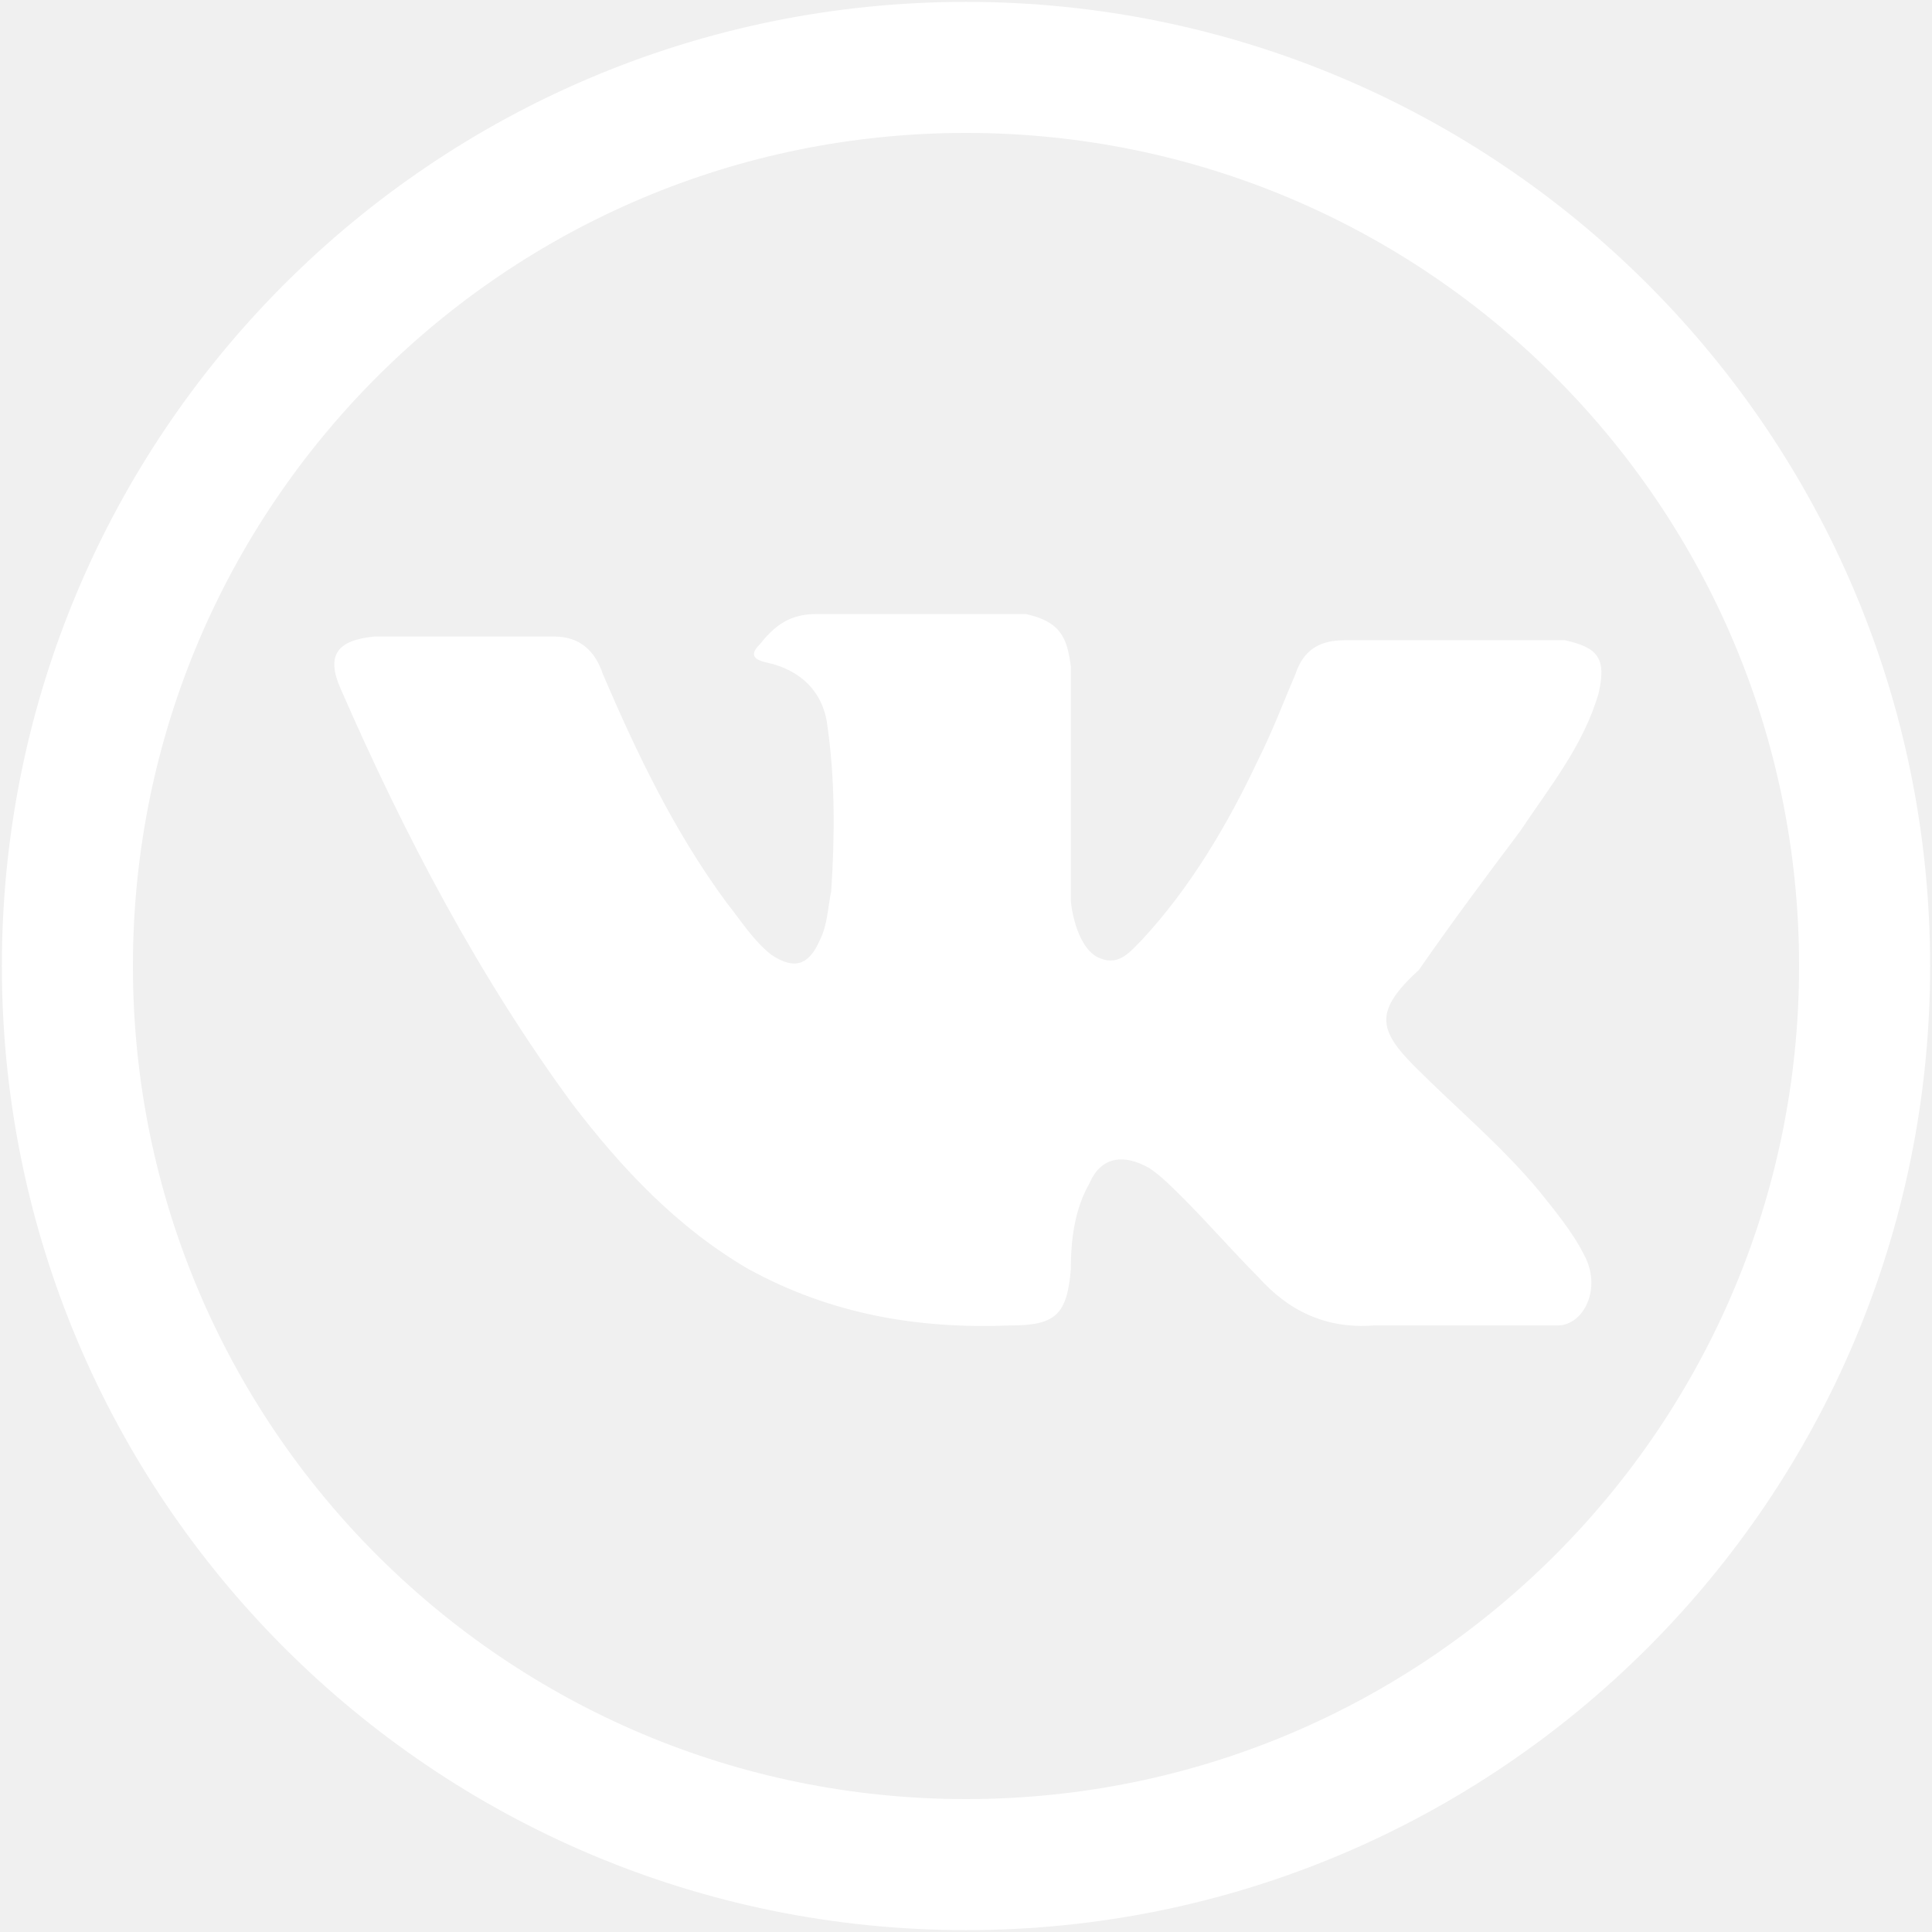
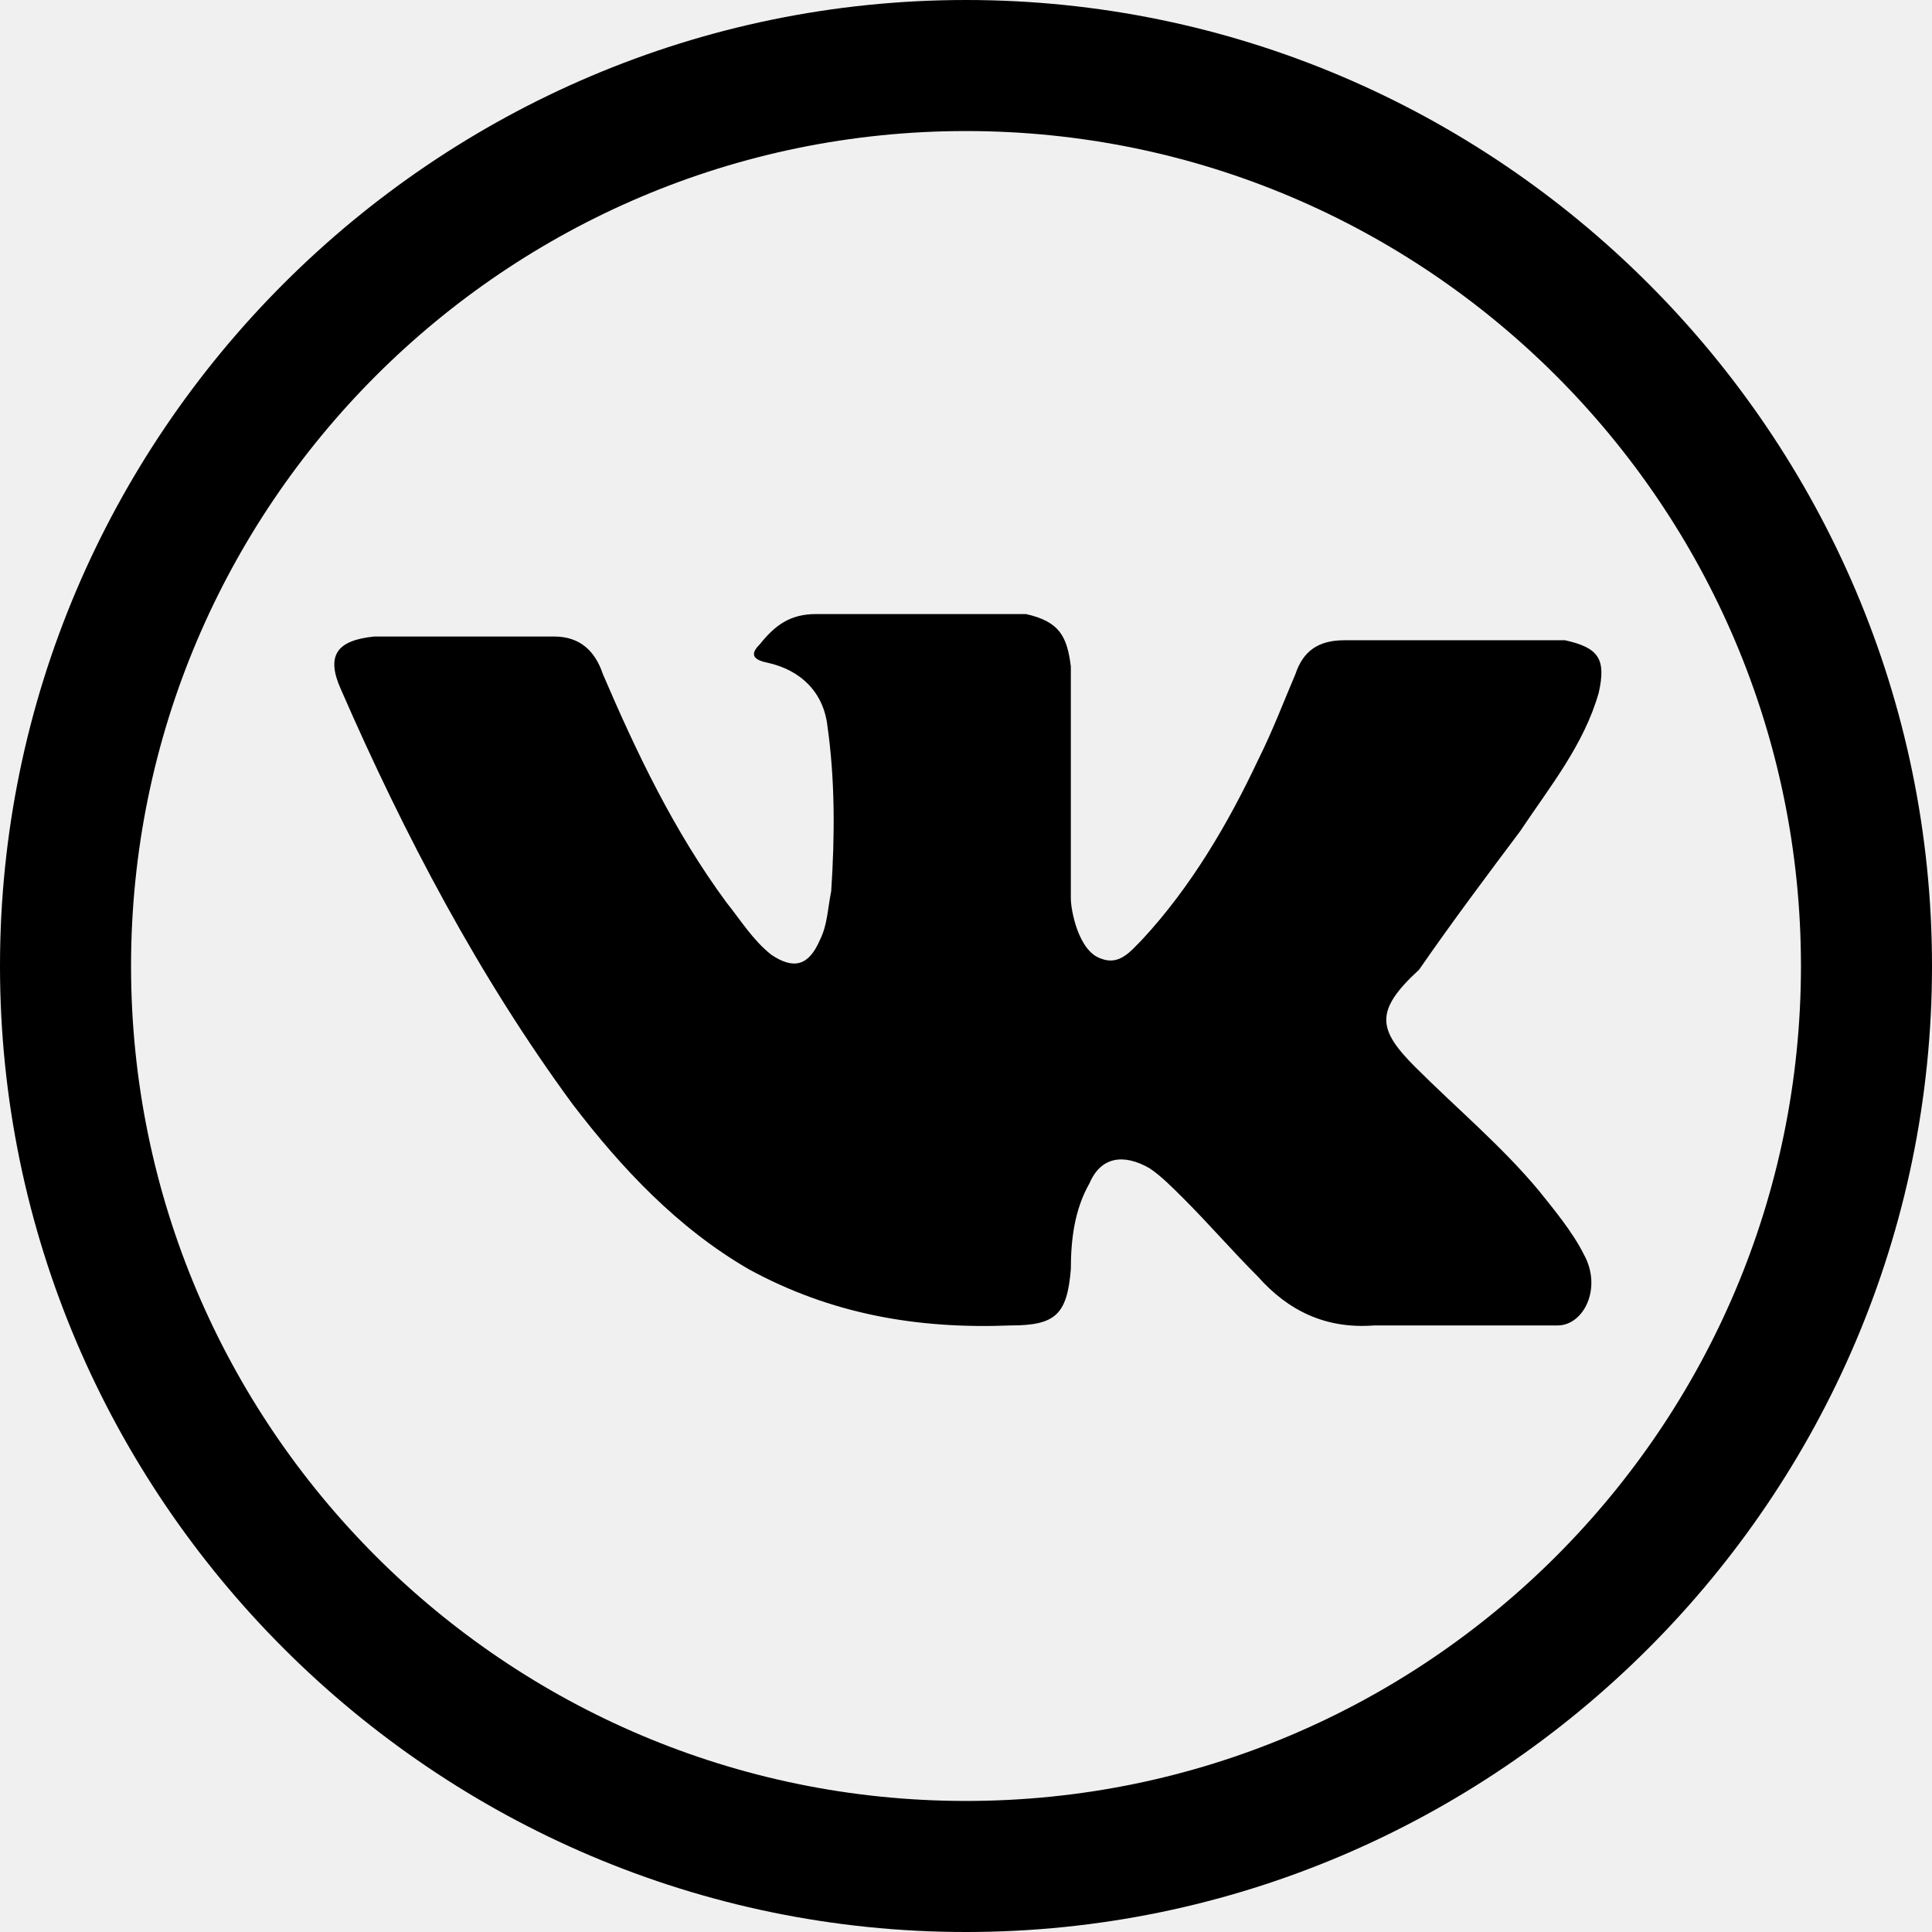
<svg xmlns="http://www.w3.org/2000/svg" version="1.1" id="Слой_1" x="0px" y="0px" viewBox="0 0 51.6 51.6" enable-background="new 0 0 51.6 51.6" xml:space="preserve">
  <g>
-     <circle fill="none" stroke="#FFFFFF" stroke-width="3.5" stroke-miterlimit="10" cx="25.8" cy="25.8" r="24" />
-     <path fill="#FFFFFF" d="M37.8,28.5c1.1,1.1,2.3,2.1,3.3,3.3c0.4,0.5,0.9,1.1,1.2,1.7c0.5,0.9,0,1.9-0.7,1.9l-4.9,0   c-1.3,0.1-2.3-0.4-3.1-1.3c-0.7-0.7-1.3-1.4-2-2.1c-0.3-0.3-0.6-0.6-0.9-0.8c-0.7-0.4-1.3-0.3-1.6,0.4c-0.4,0.7-0.5,1.5-0.5,2.3   c-0.1,1.2-0.4,1.5-1.6,1.5c-2.5,0.1-4.8-0.3-7-1.5c-1.9-1.1-3.4-2.7-4.7-4.4c-2.5-3.4-4.5-7.2-6.2-11.1c-0.4-0.9-0.1-1.3,0.9-1.4   c1.6,0,3.2,0,4.8,0c0.7,0,1.1,0.4,1.3,1c0.9,2.1,1.9,4.2,3.3,6.1c0.4,0.5,0.7,1,1.2,1.4c0.6,0.4,1,0.3,1.3-0.4   c0.2-0.4,0.2-0.8,0.3-1.3c0.1-1.5,0.1-3-0.1-4.4c-0.1-0.9-0.7-1.5-1.6-1.7c-0.5-0.1-0.4-0.3-0.2-0.5c0.4-0.5,0.8-0.8,1.5-0.8l5.6,0   c0.9,0.2,1.1,0.6,1.2,1.4l0,6.2c0,0.3,0.2,1.4,0.8,1.6c0.5,0.2,0.8-0.2,1.1-0.5c1.3-1.4,2.3-3.1,3.1-4.8c0.4-0.8,0.7-1.6,1-2.3   c0.2-0.6,0.6-0.9,1.3-0.9l5.4,0c0.2,0,0.3,0,0.5,0c0.9,0.2,1.1,0.5,0.9,1.4c-0.4,1.4-1.3,2.5-2.1,3.7c-0.9,1.2-1.8,2.4-2.7,3.7   C36.7,27,36.8,27.5,37.8,28.5z" />
+     <g>
+       <path d="M25.8,51.6C11.6,51.6,0,40,0,25.8C0,11.6,11.6,0,25.8,0C40,0,51.6,11.6,51.6,25.8    C51.6,40,40,51.6,25.8,51.6z M25.8,3.5c-12.3,0-22.3,10-22.3,22.3c0,12.3,10,22.3,22.3,22.3c12.3,0,22.3-10,22.3-22.3    C48.1,13.5,38.1,3.5,25.8,3.5z" />
+     </g>
+     <g>
+       <path d="M37.8,28.5c1.1,1.1,2.3,2.1,3.3,3.3c0.4,0.5,0.9,1.1,1.2,1.7c0.5,0.9,0,1.9-0.7,1.9l-4.9,0    c-1.3,0.1-2.3-0.4-3.1-1.3c-0.7-0.7-1.3-1.4-2-2.1c-0.3-0.3-0.6-0.6-0.9-0.8c-0.7-0.4-1.3-0.3-1.6,0.4c-0.4,0.7-0.5,1.5-0.5,2.3    c-0.1,1.2-0.4,1.5-1.6,1.5c-2.5,0.1-4.8-0.3-7-1.5c-1.9-1.1-3.4-2.7-4.7-4.4c-2.5-3.4-4.5-7.2-6.2-11.1c-0.4-0.9-0.1-1.3,0.9-1.4    c1.6,0,3.2,0,4.8,0c0.7,0,1.1,0.4,1.3,1c0.9,2.1,1.9,4.2,3.3,6.1c0.4,0.5,0.7,1,1.2,1.4c0.6,0.4,1,0.3,1.3-0.4    c0.2-0.4,0.2-0.8,0.3-1.3c0.1-1.5,0.1-3-0.1-4.4c-0.1-0.9-0.7-1.5-1.6-1.7c-0.5-0.1-0.4-0.3-0.2-0.5c0.4-0.5,0.8-0.8,1.5-0.8    l5.6,0c0.9,0.2,1.1,0.6,1.2,1.4l0,6.2c0,0.3,0.2,1.4,0.8,1.6c0.5,0.2,0.8-0.2,1.1-0.5c1.3-1.4,2.3-3.1,3.1-4.8    c0.4-0.8,0.7-1.6,1-2.3c0.2-0.6,0.6-0.9,1.3-0.9l5.4,0c0.2,0,0.3,0,0.5,0c0.9,0.2,1.1,0.5,0.9,1.4c-0.4,1.4-1.3,2.5-2.1,3.7    c-0.9,1.2-1.8,2.4-2.7,3.7C36.7,27,36.8,27.5,37.8,28.5z" />
+     </g>
  </g>
</svg>
